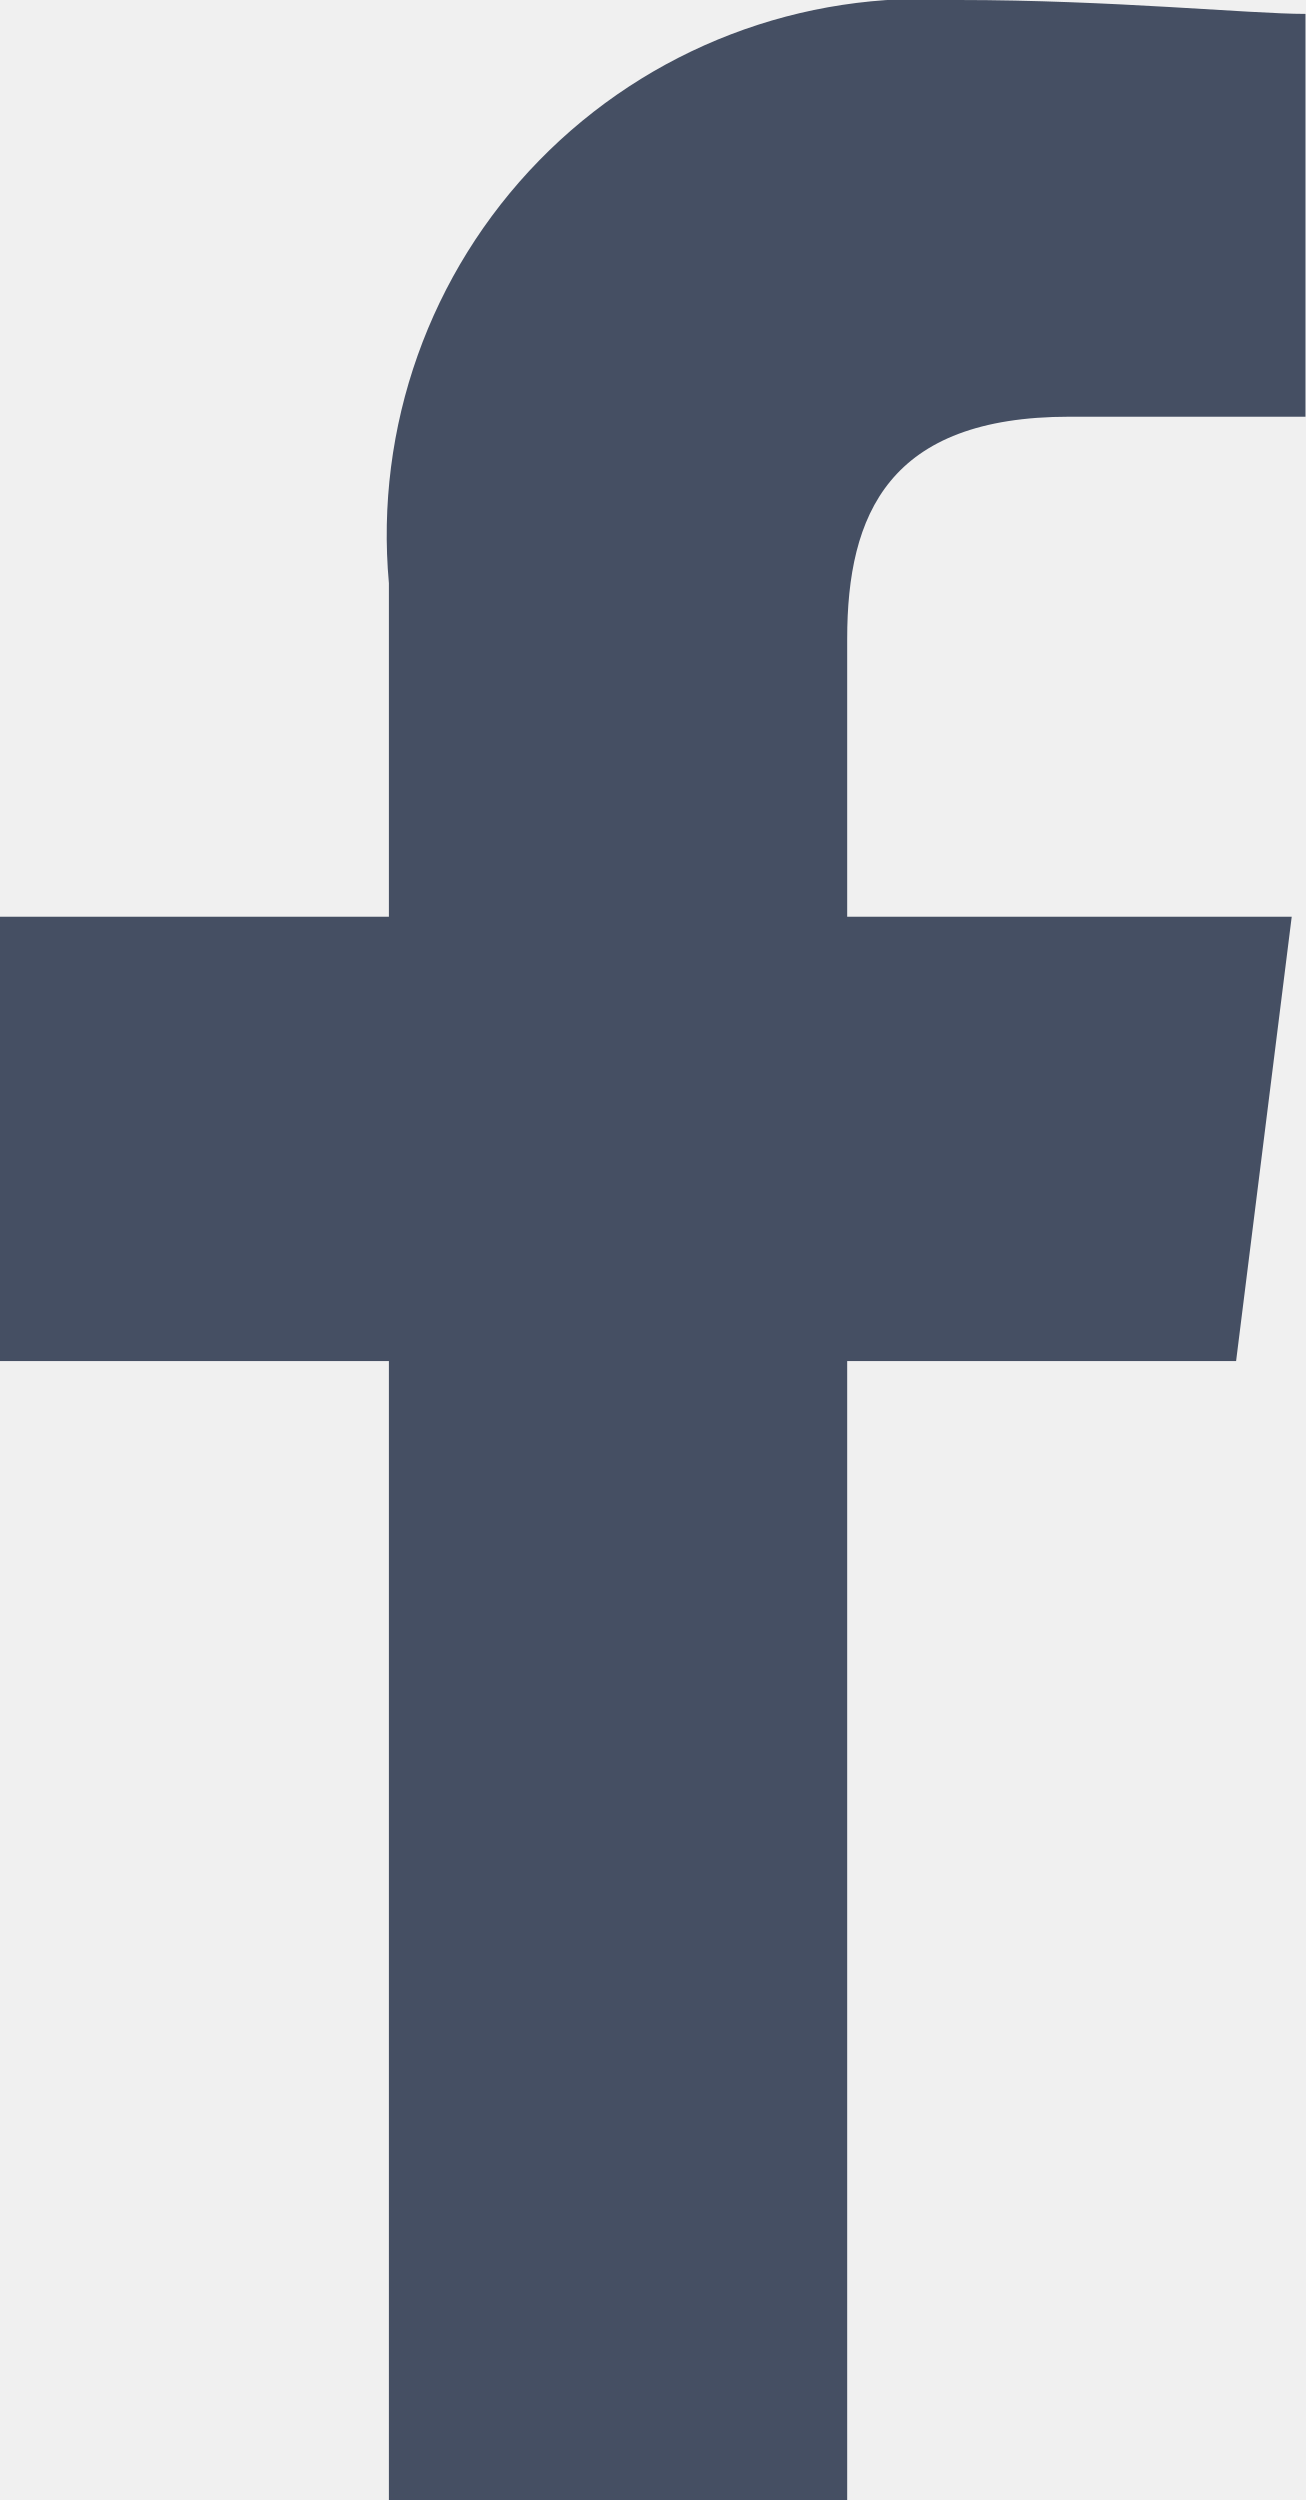
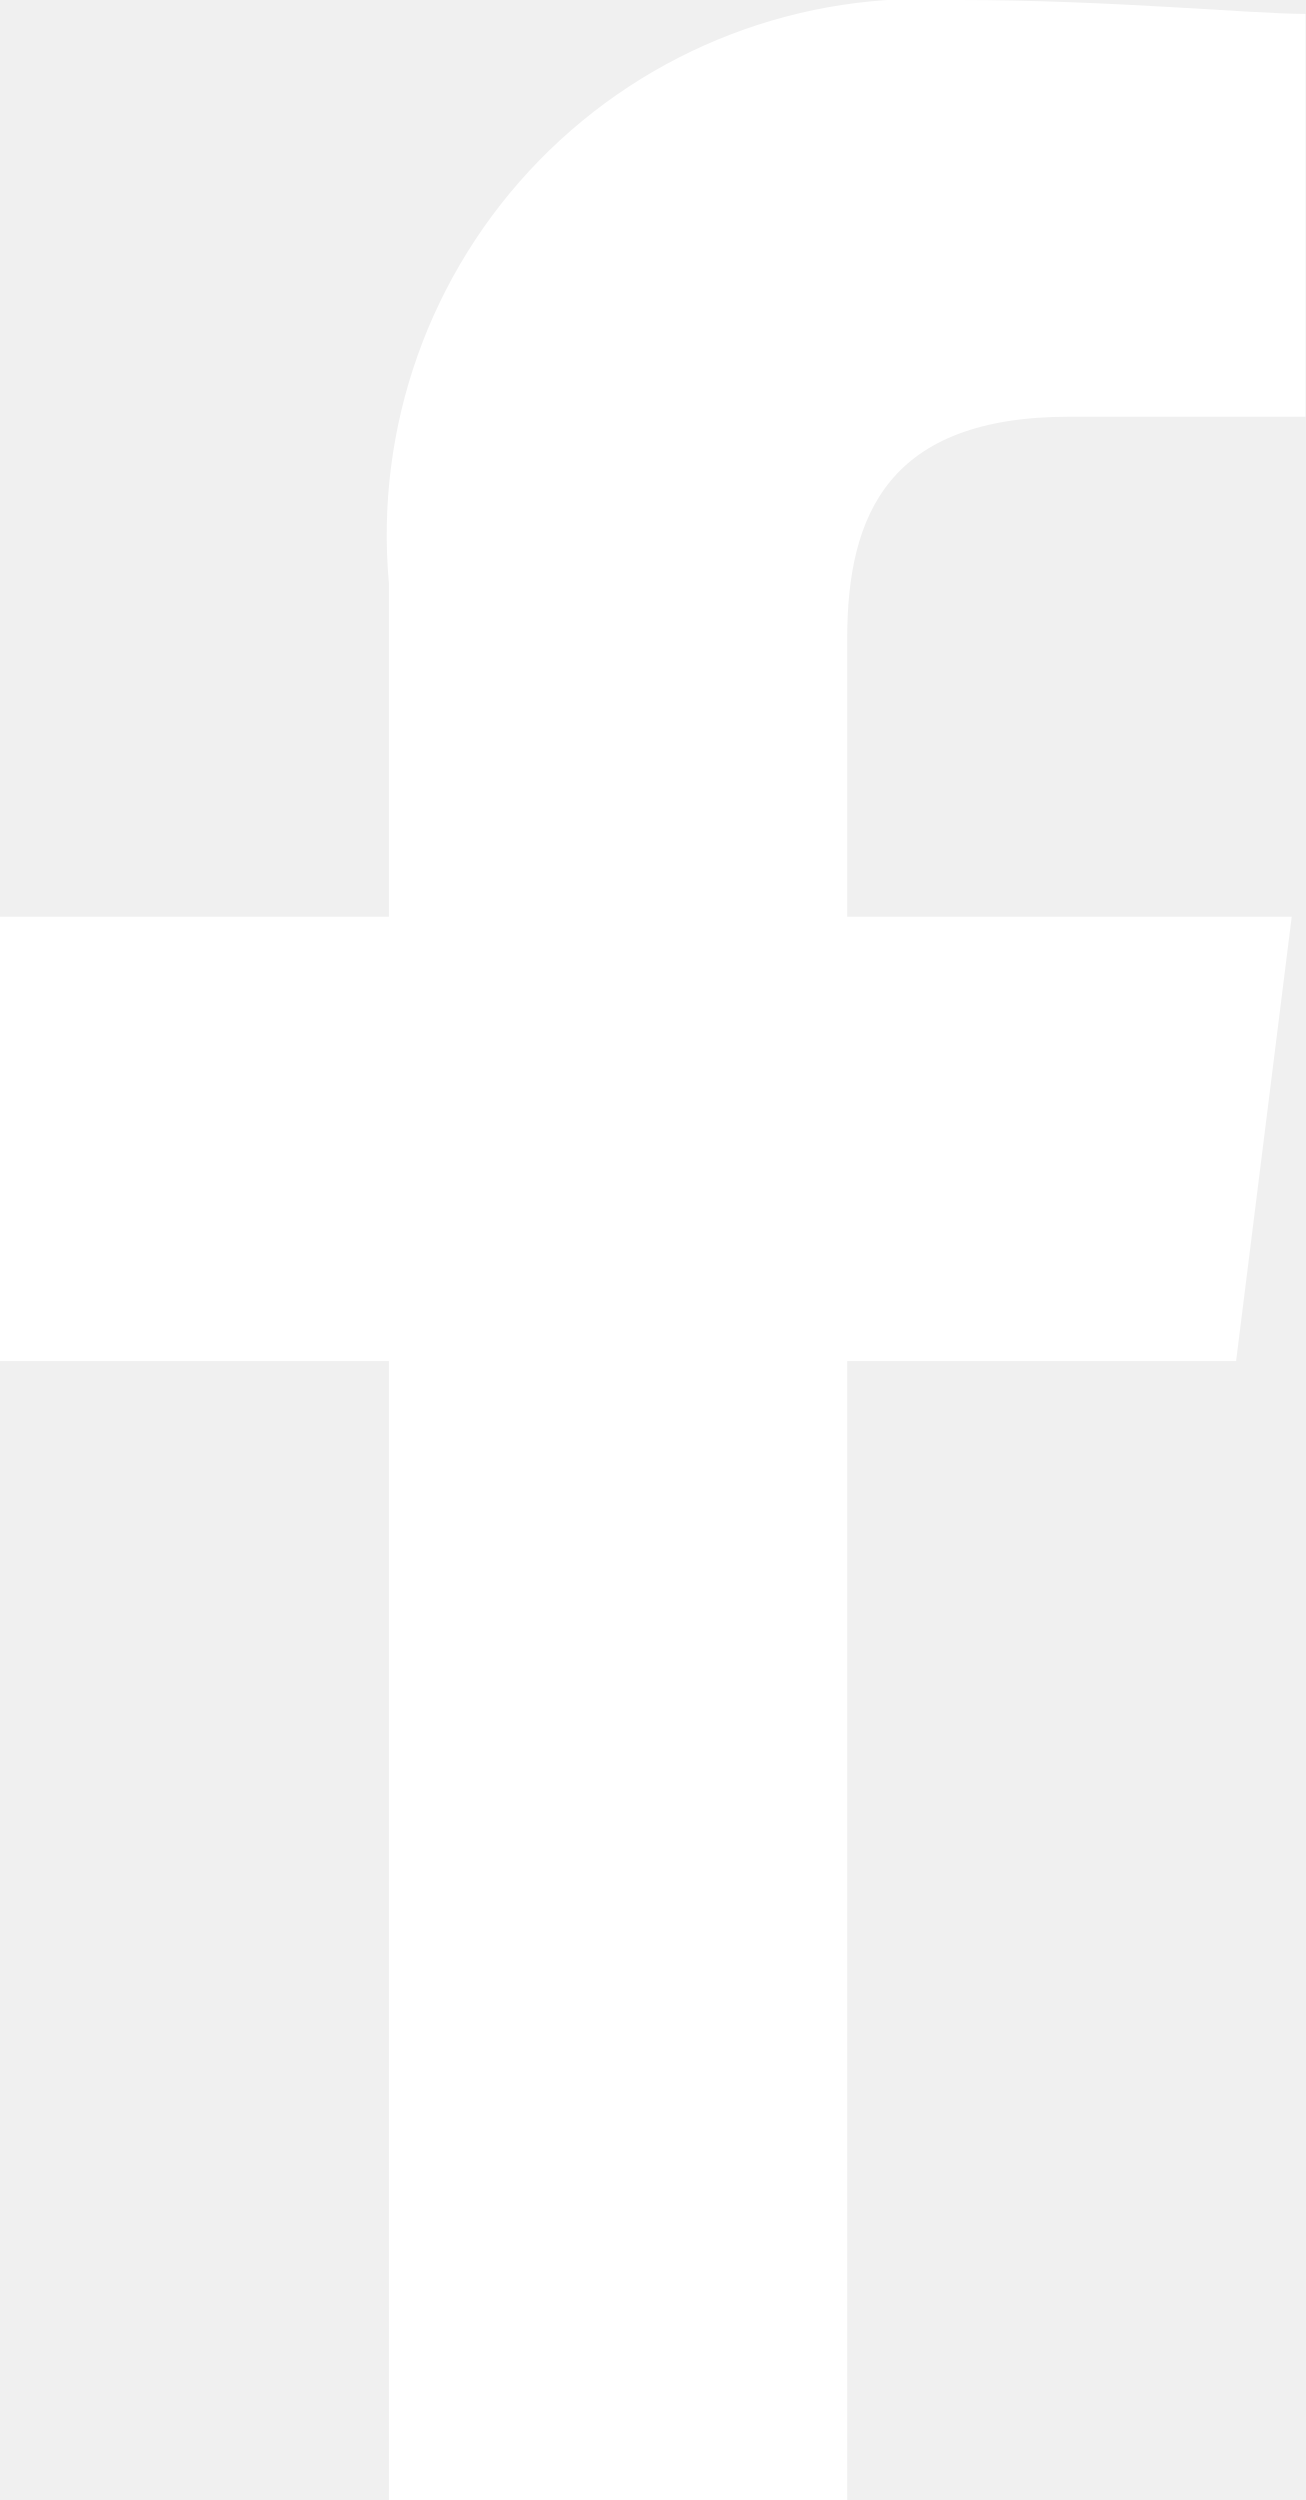
<svg xmlns="http://www.w3.org/2000/svg" width="8.356" height="16" viewBox="0 0 8.356 16">
  <defs>
    <clipPath id="clip-path">
      <rect width="8.356" height="16" fill="none" />
    </clipPath>
  </defs>
  <g id="Facebook" clip-path="url(#clip-path)">
-     <path id="Path_1" data-name="Path 1" d="M85.422,16V8.711h2.489l.356-2.844H85.422V4.089c0-.8.267-1.422,1.422-1.422h1.511V.089C88,.089,87.111,0,86.133,0a3.431,3.431,0,0,0-3.644,3.733V5.867H80V8.711h2.489V16Z" transform="translate(-80)" fill="#454f63" fill-rule="evenodd" />
+     <path id="Path_1" data-name="Path 1" d="M85.422,16V8.711h2.489l.356-2.844H85.422V4.089c0-.8.267-1.422,1.422-1.422h1.511V.089C88,.089,87.111,0,86.133,0a3.431,3.431,0,0,0-3.644,3.733V5.867H80V8.711h2.489V16Z" transform="translate(-80)" fill="#fff" fill-rule="evenodd" />
  </g>
</svg>
